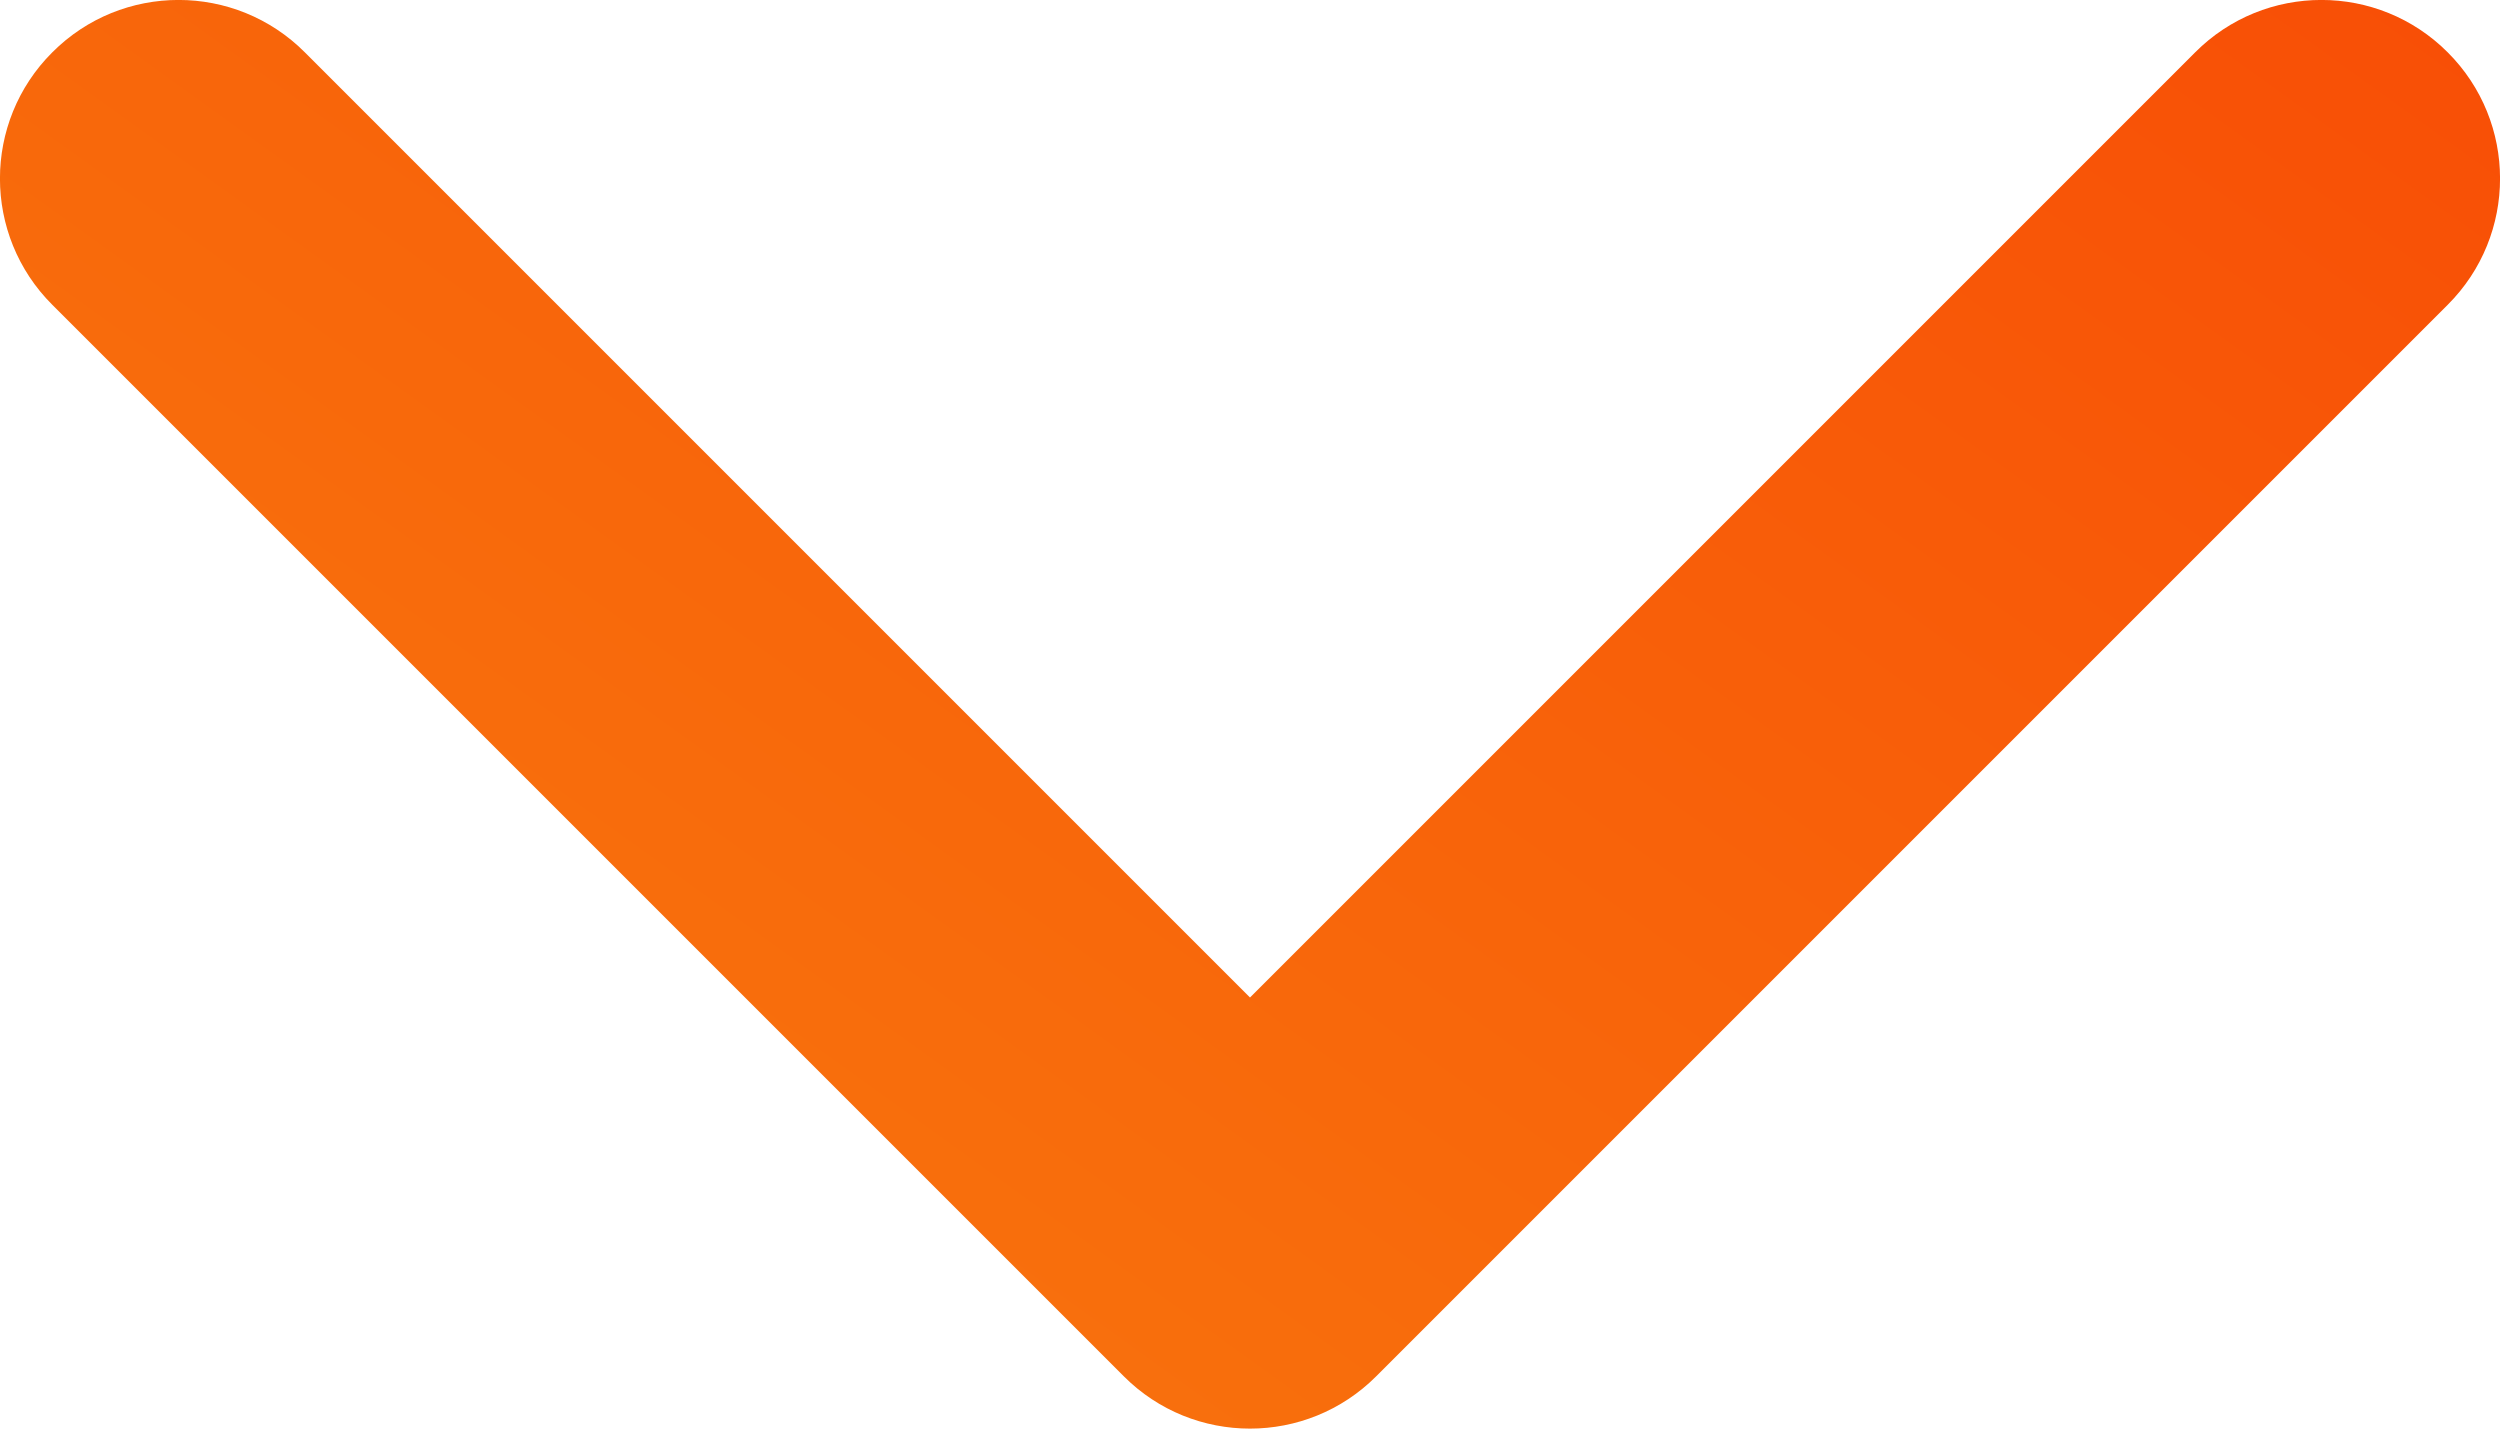
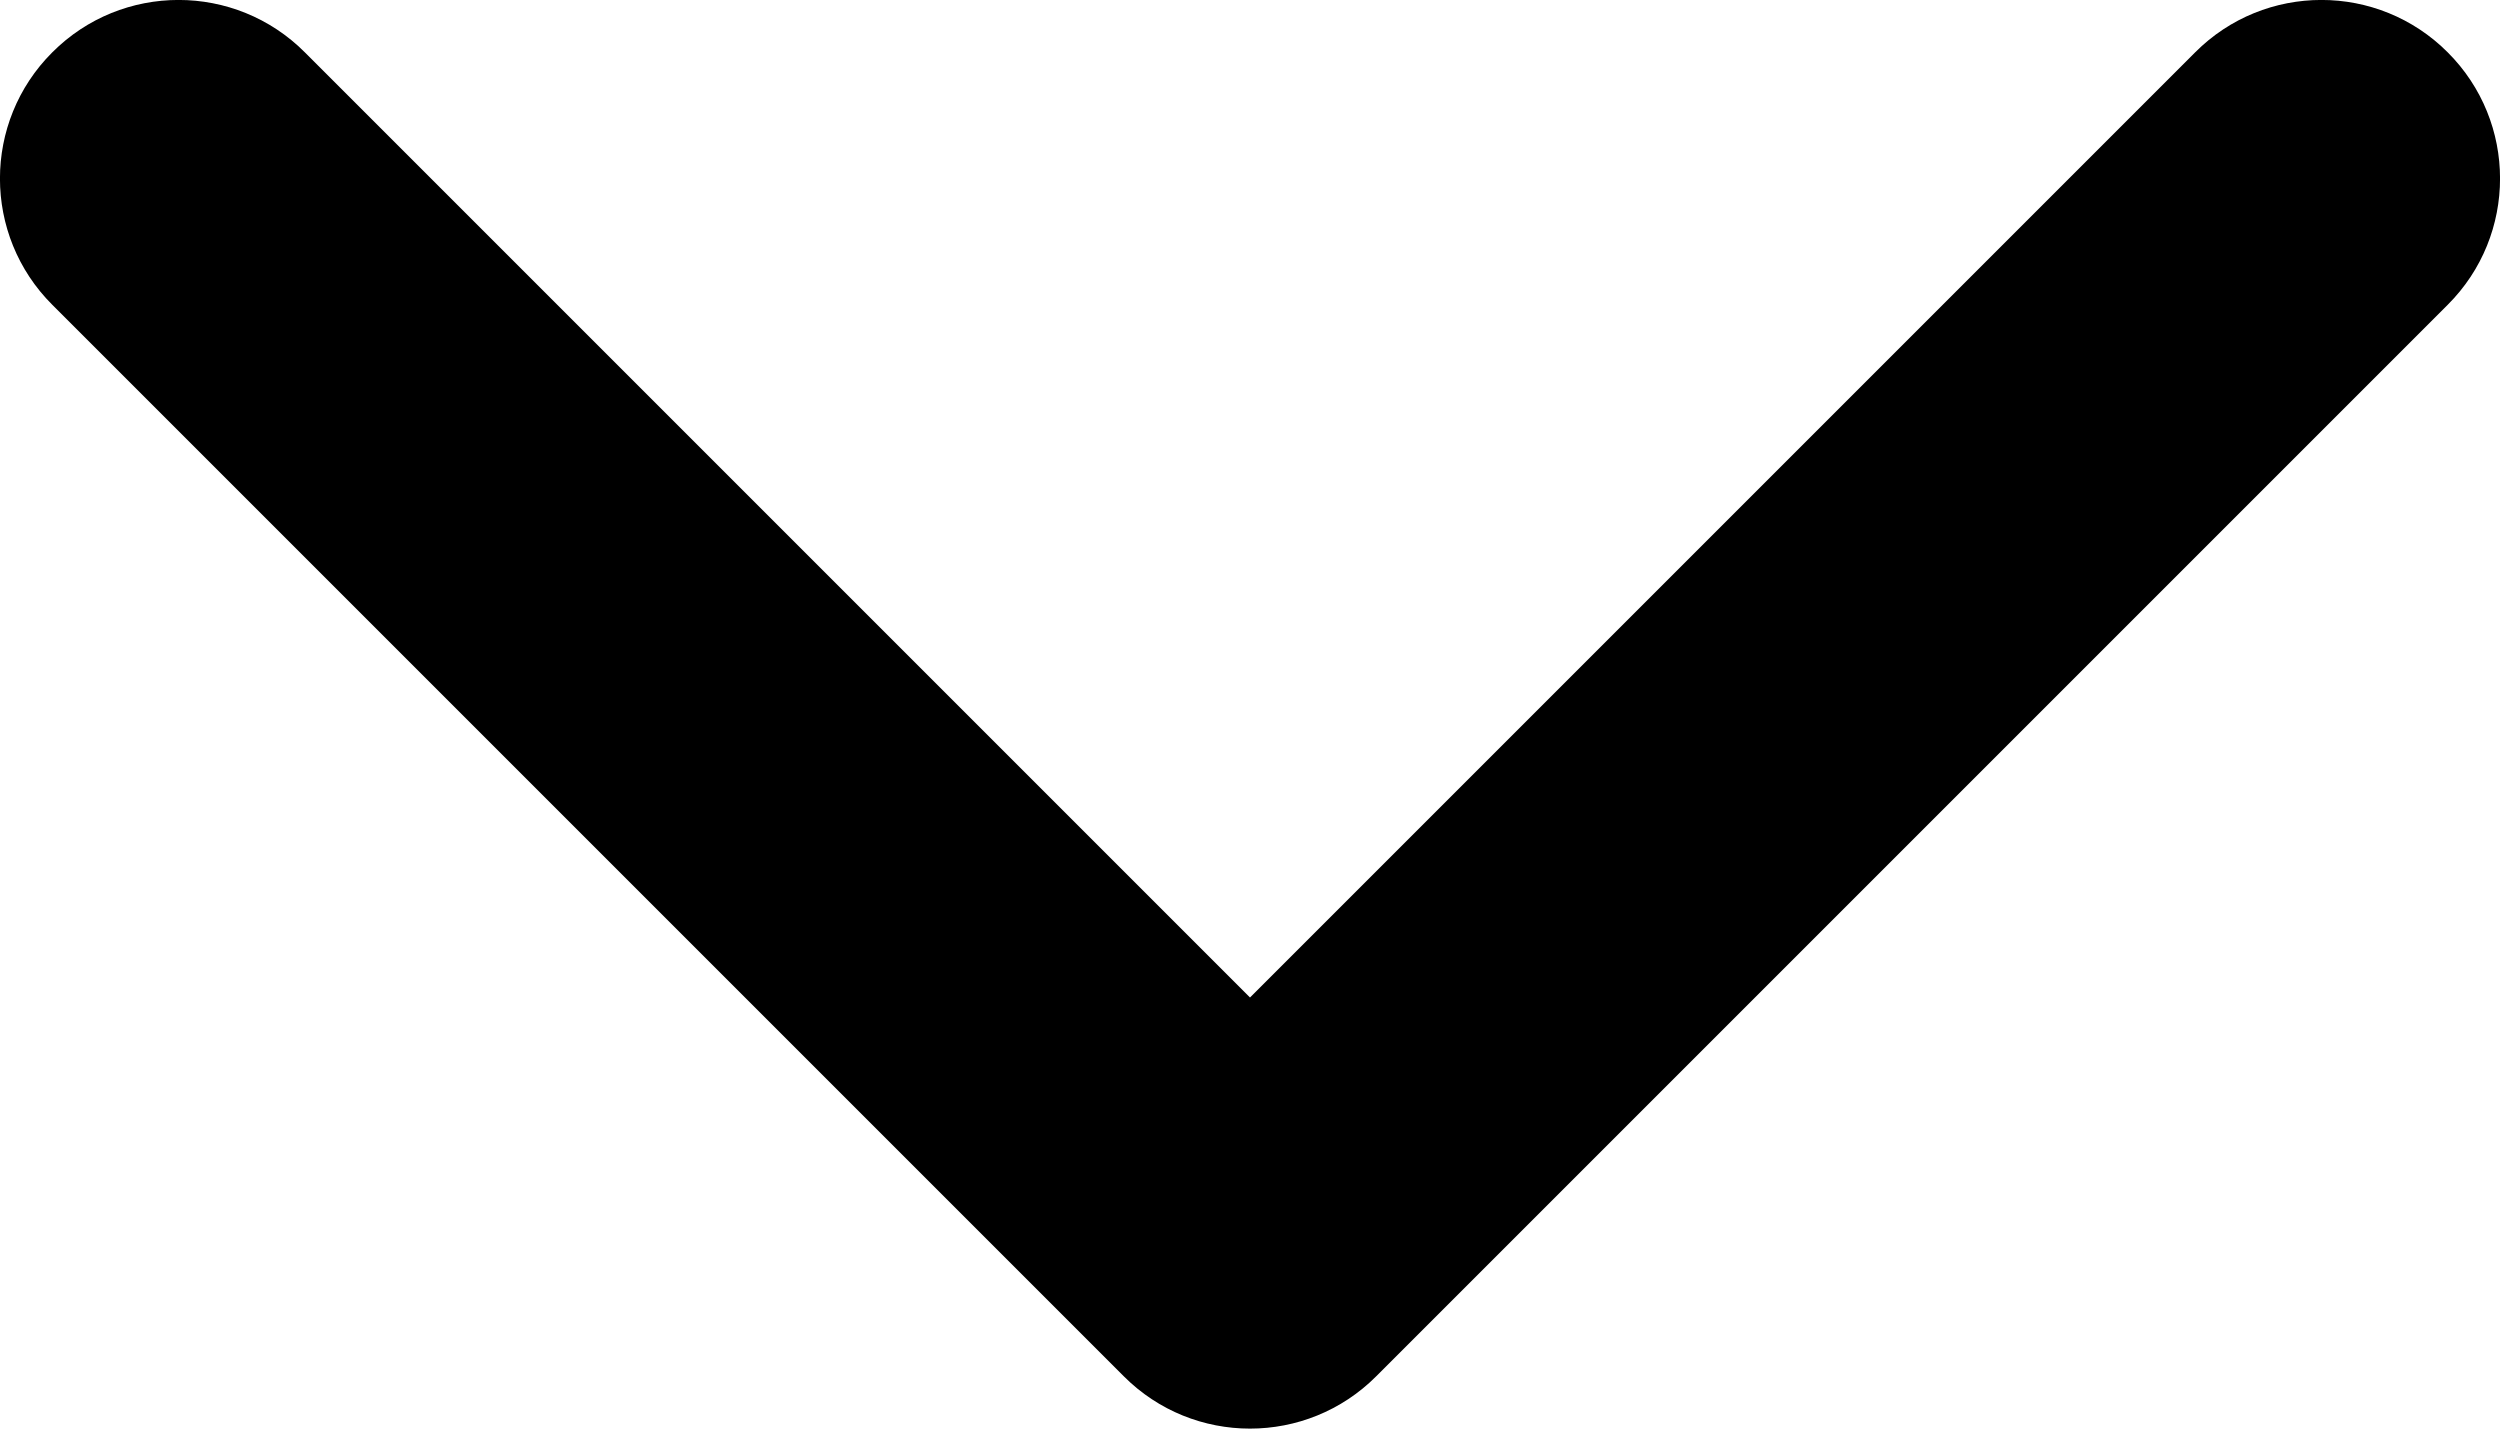
- <svg xmlns="http://www.w3.org/2000/svg" width="14" height="8" viewBox="0 0 14 8" fill="none">
-   <path fill-rule="evenodd" clip-rule="evenodd" d="M0.293 0.293C0.683 -0.098 1.317 -0.098 1.707 0.293L7 5.586L12.293 0.293C12.683 -0.098 13.317 -0.098 13.707 0.293C14.098 0.683 14.098 1.317 13.707 1.707L7.707 7.707C7.317 8.098 6.683 8.098 6.293 7.707L0.293 1.707C-0.098 1.317 -0.098 0.683 0.293 0.293Z" fill="url(#paint0_linear_32155_2941)" />
+ <svg xmlns="http://www.w3.org/2000/svg" width="14" height="8" viewBox="0 0 14 8">
+   <path fill-rule="evenodd" clip-rule="evenodd" d="M0.293 0.293C0.683 -0.098 1.317 -0.098 1.707 0.293L7 5.586L12.293 0.293C12.683 -0.098 13.317 -0.098 13.707 0.293C14.098 0.683 14.098 1.317 13.707 1.707L7.707 7.707C7.317 8.098 6.683 8.098 6.293 7.707L0.293 1.707C-0.098 1.317 -0.098 0.683 0.293 0.293Z" />
  <defs>
    <linearGradient id="paint0_linear_32155_2941" x1="6.748" y1="-14.875" x2="-23.372" y2="26.93" gradientUnits="userSpaceOnUse">
      <stop stop-color="#F83600" />
      <stop offset="1" stop-color="#F9D423" />
    </linearGradient>
  </defs>
</svg>
